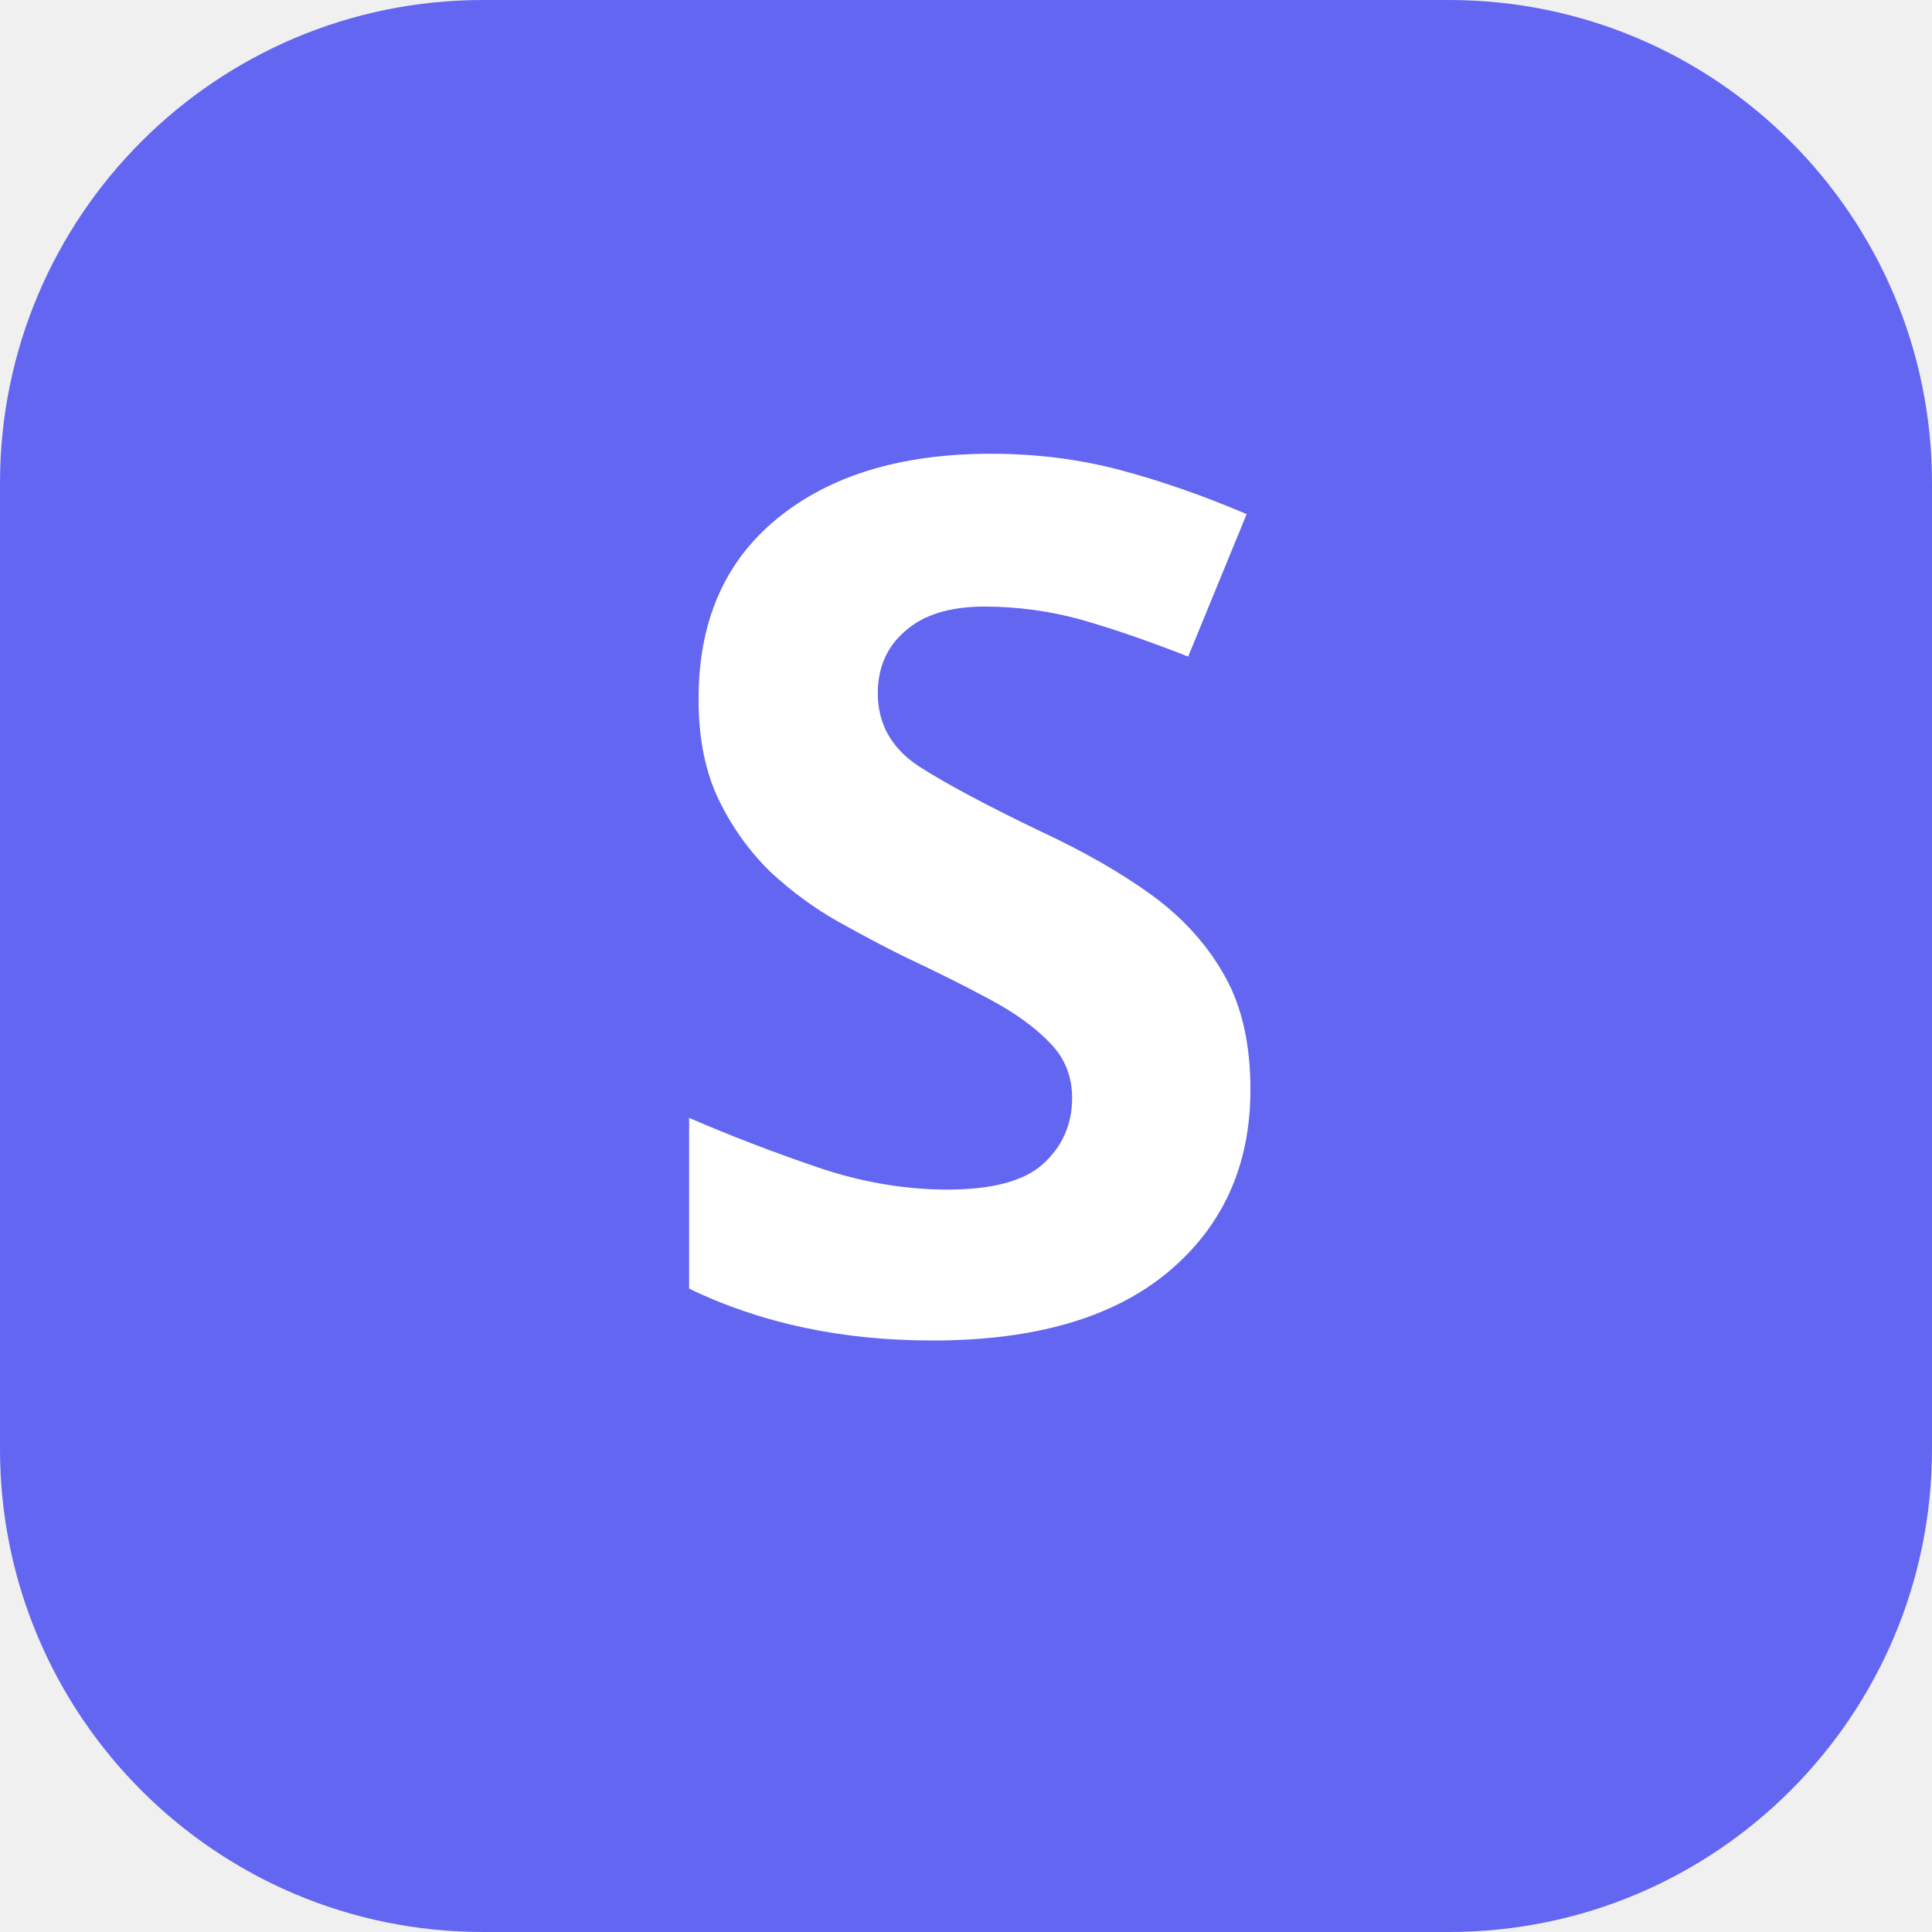
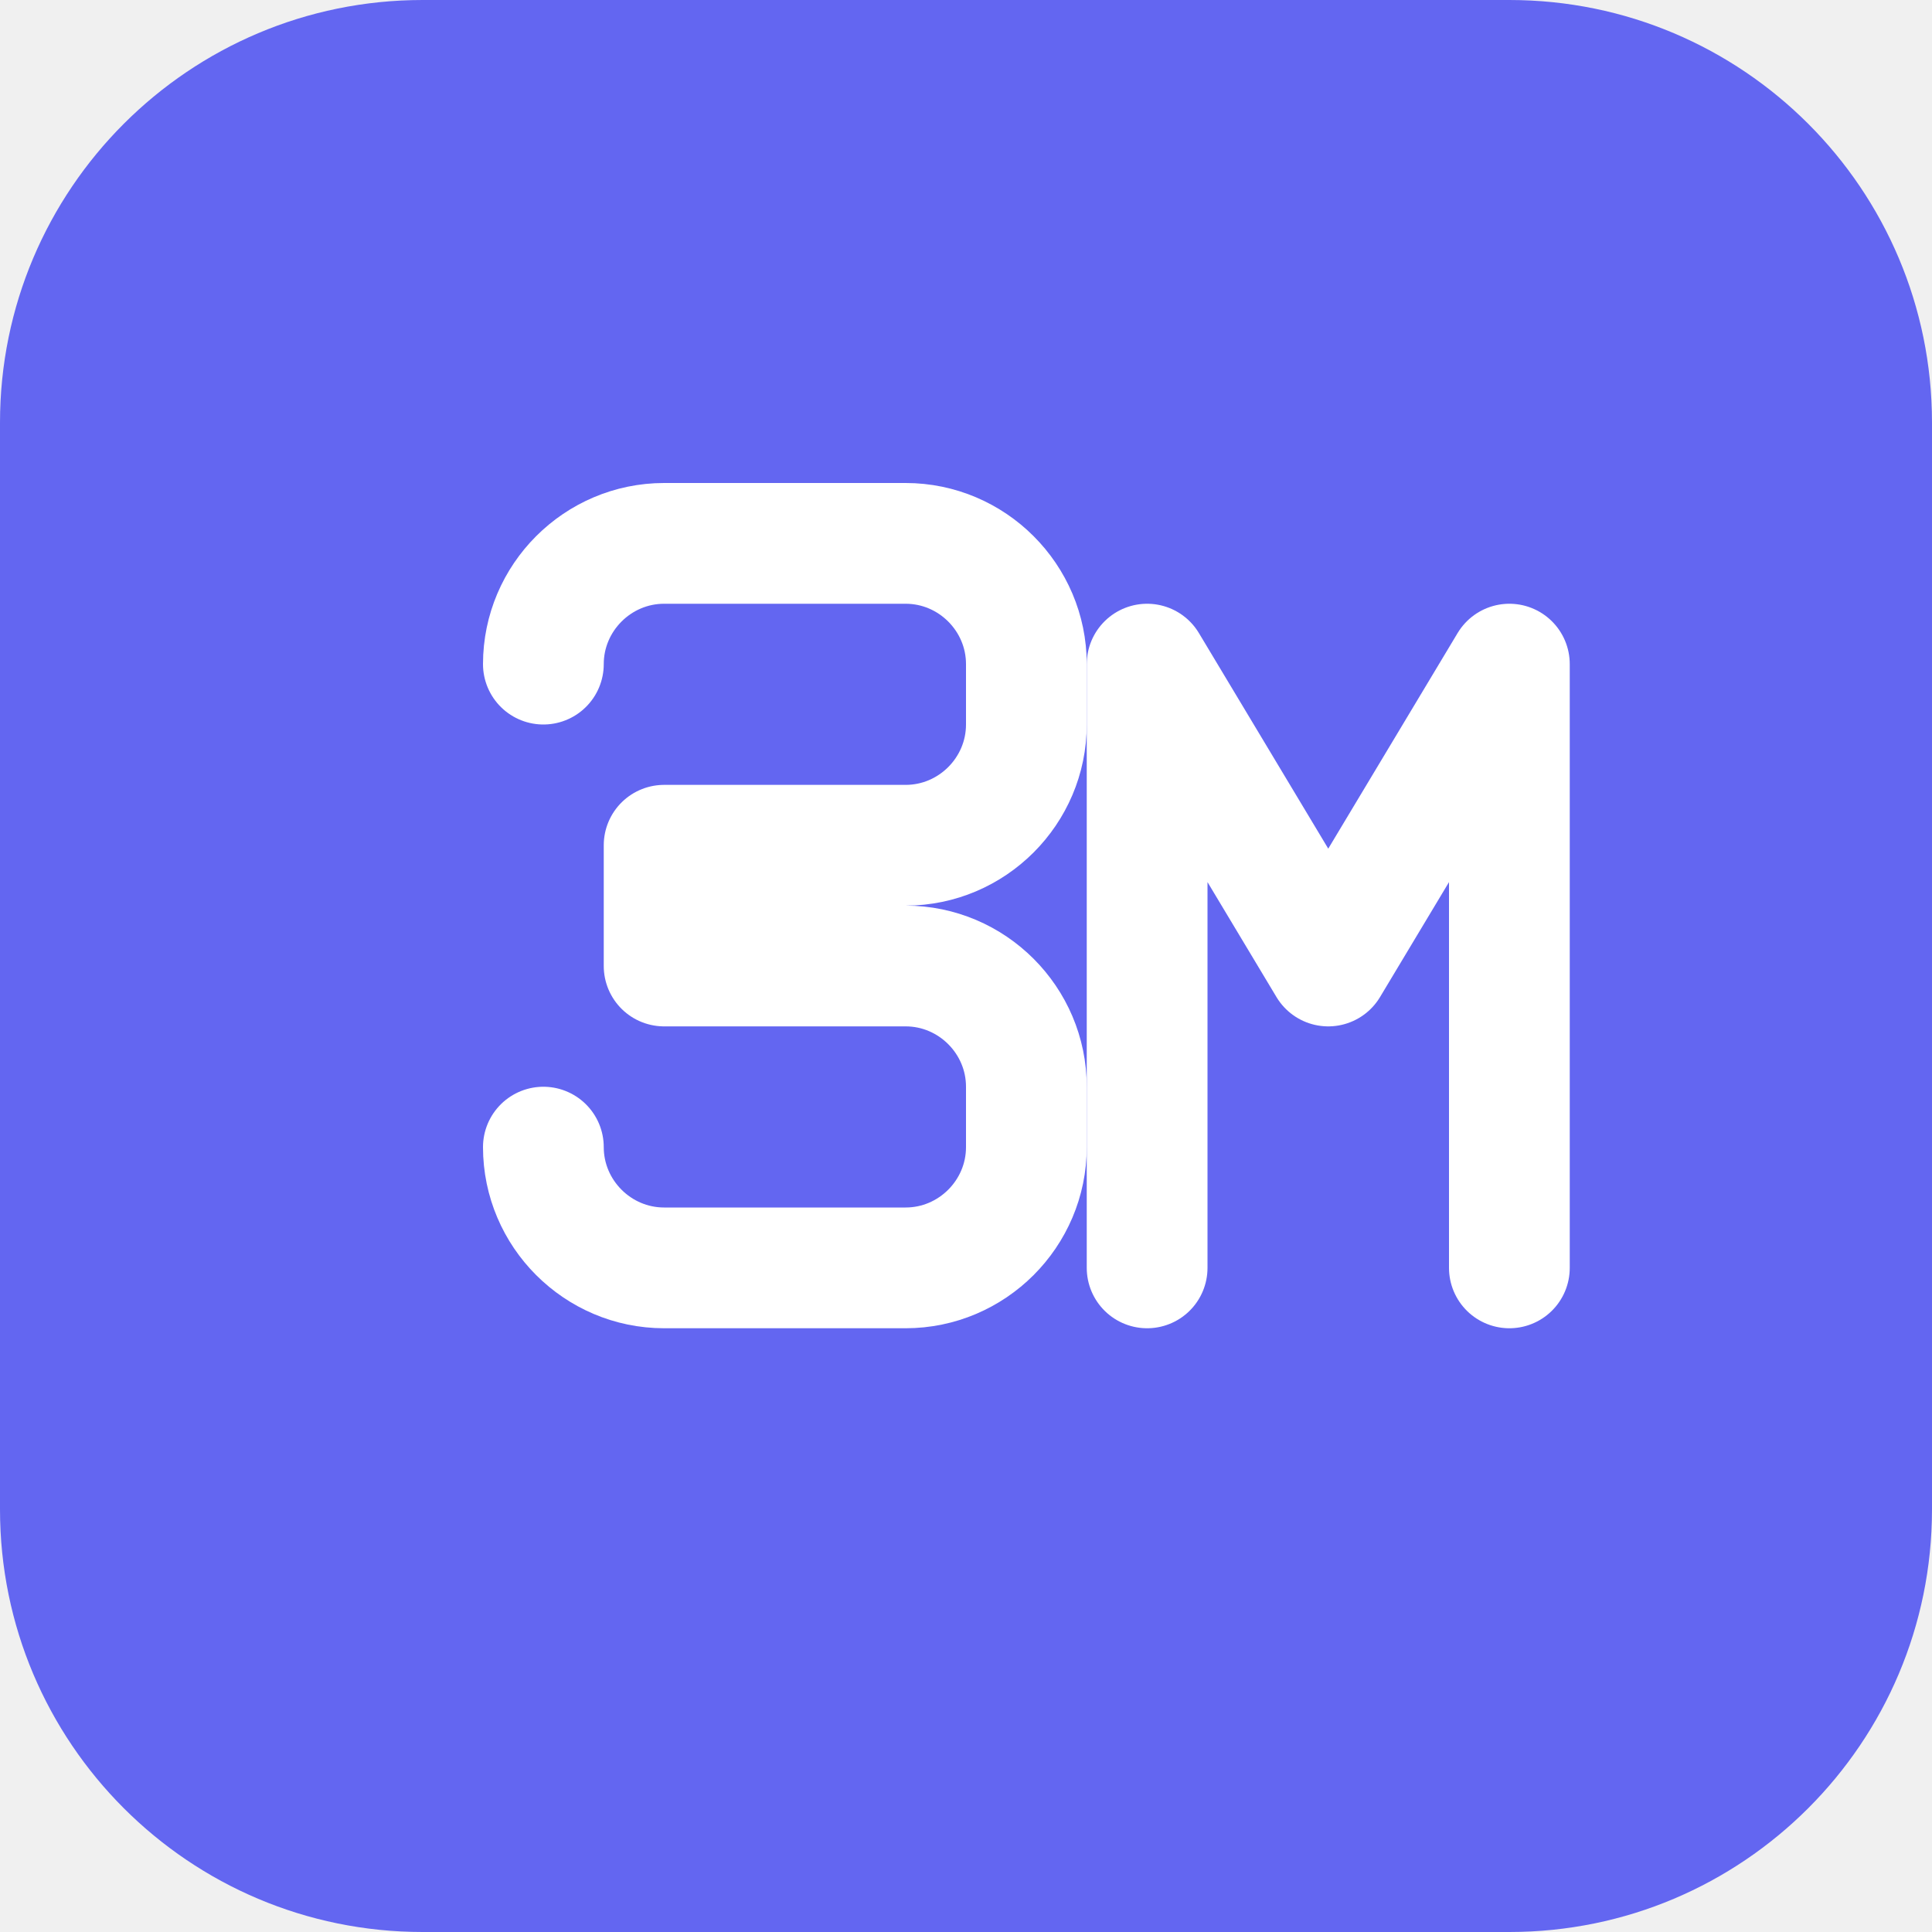
- <svg xmlns="http://www.w3.org/2000/svg" viewBox="0 0 32 32" fill="none">
-   <rect width="32" height="32" rx="8" fill="#6366F1" />
-   <text x="16" y="22" font-family="Space Grotesk, sans-serif" font-size="20" font-weight="700" fill="white" text-anchor="middle">S</text>
+ <svg xmlns="http://www.w3.org/2000/svg" viewBox="0 0 64 64" fill="none">
+   <rect width="64" height="64" rx="14" fill="#6366F1" />
+   <path d="M18 22C18 19.8 19.8 18 22 18H30C32.2 18 34 19.8 34 22V24C34 26.2 32.2 28 30 28H22V32H30C32.2 32 34 33.8 34 36V38C34 40.2 32.2 42 30 42H22C19.8 42 18 40.2 18 38" stroke="white" stroke-width="4" stroke-linecap="round" stroke-linejoin="round" fill="none" />
+   <path d="M38 42V22L44 32L50 22V42" stroke="white" stroke-width="4" stroke-linecap="round" stroke-linejoin="round" fill="none" />
</svg>
